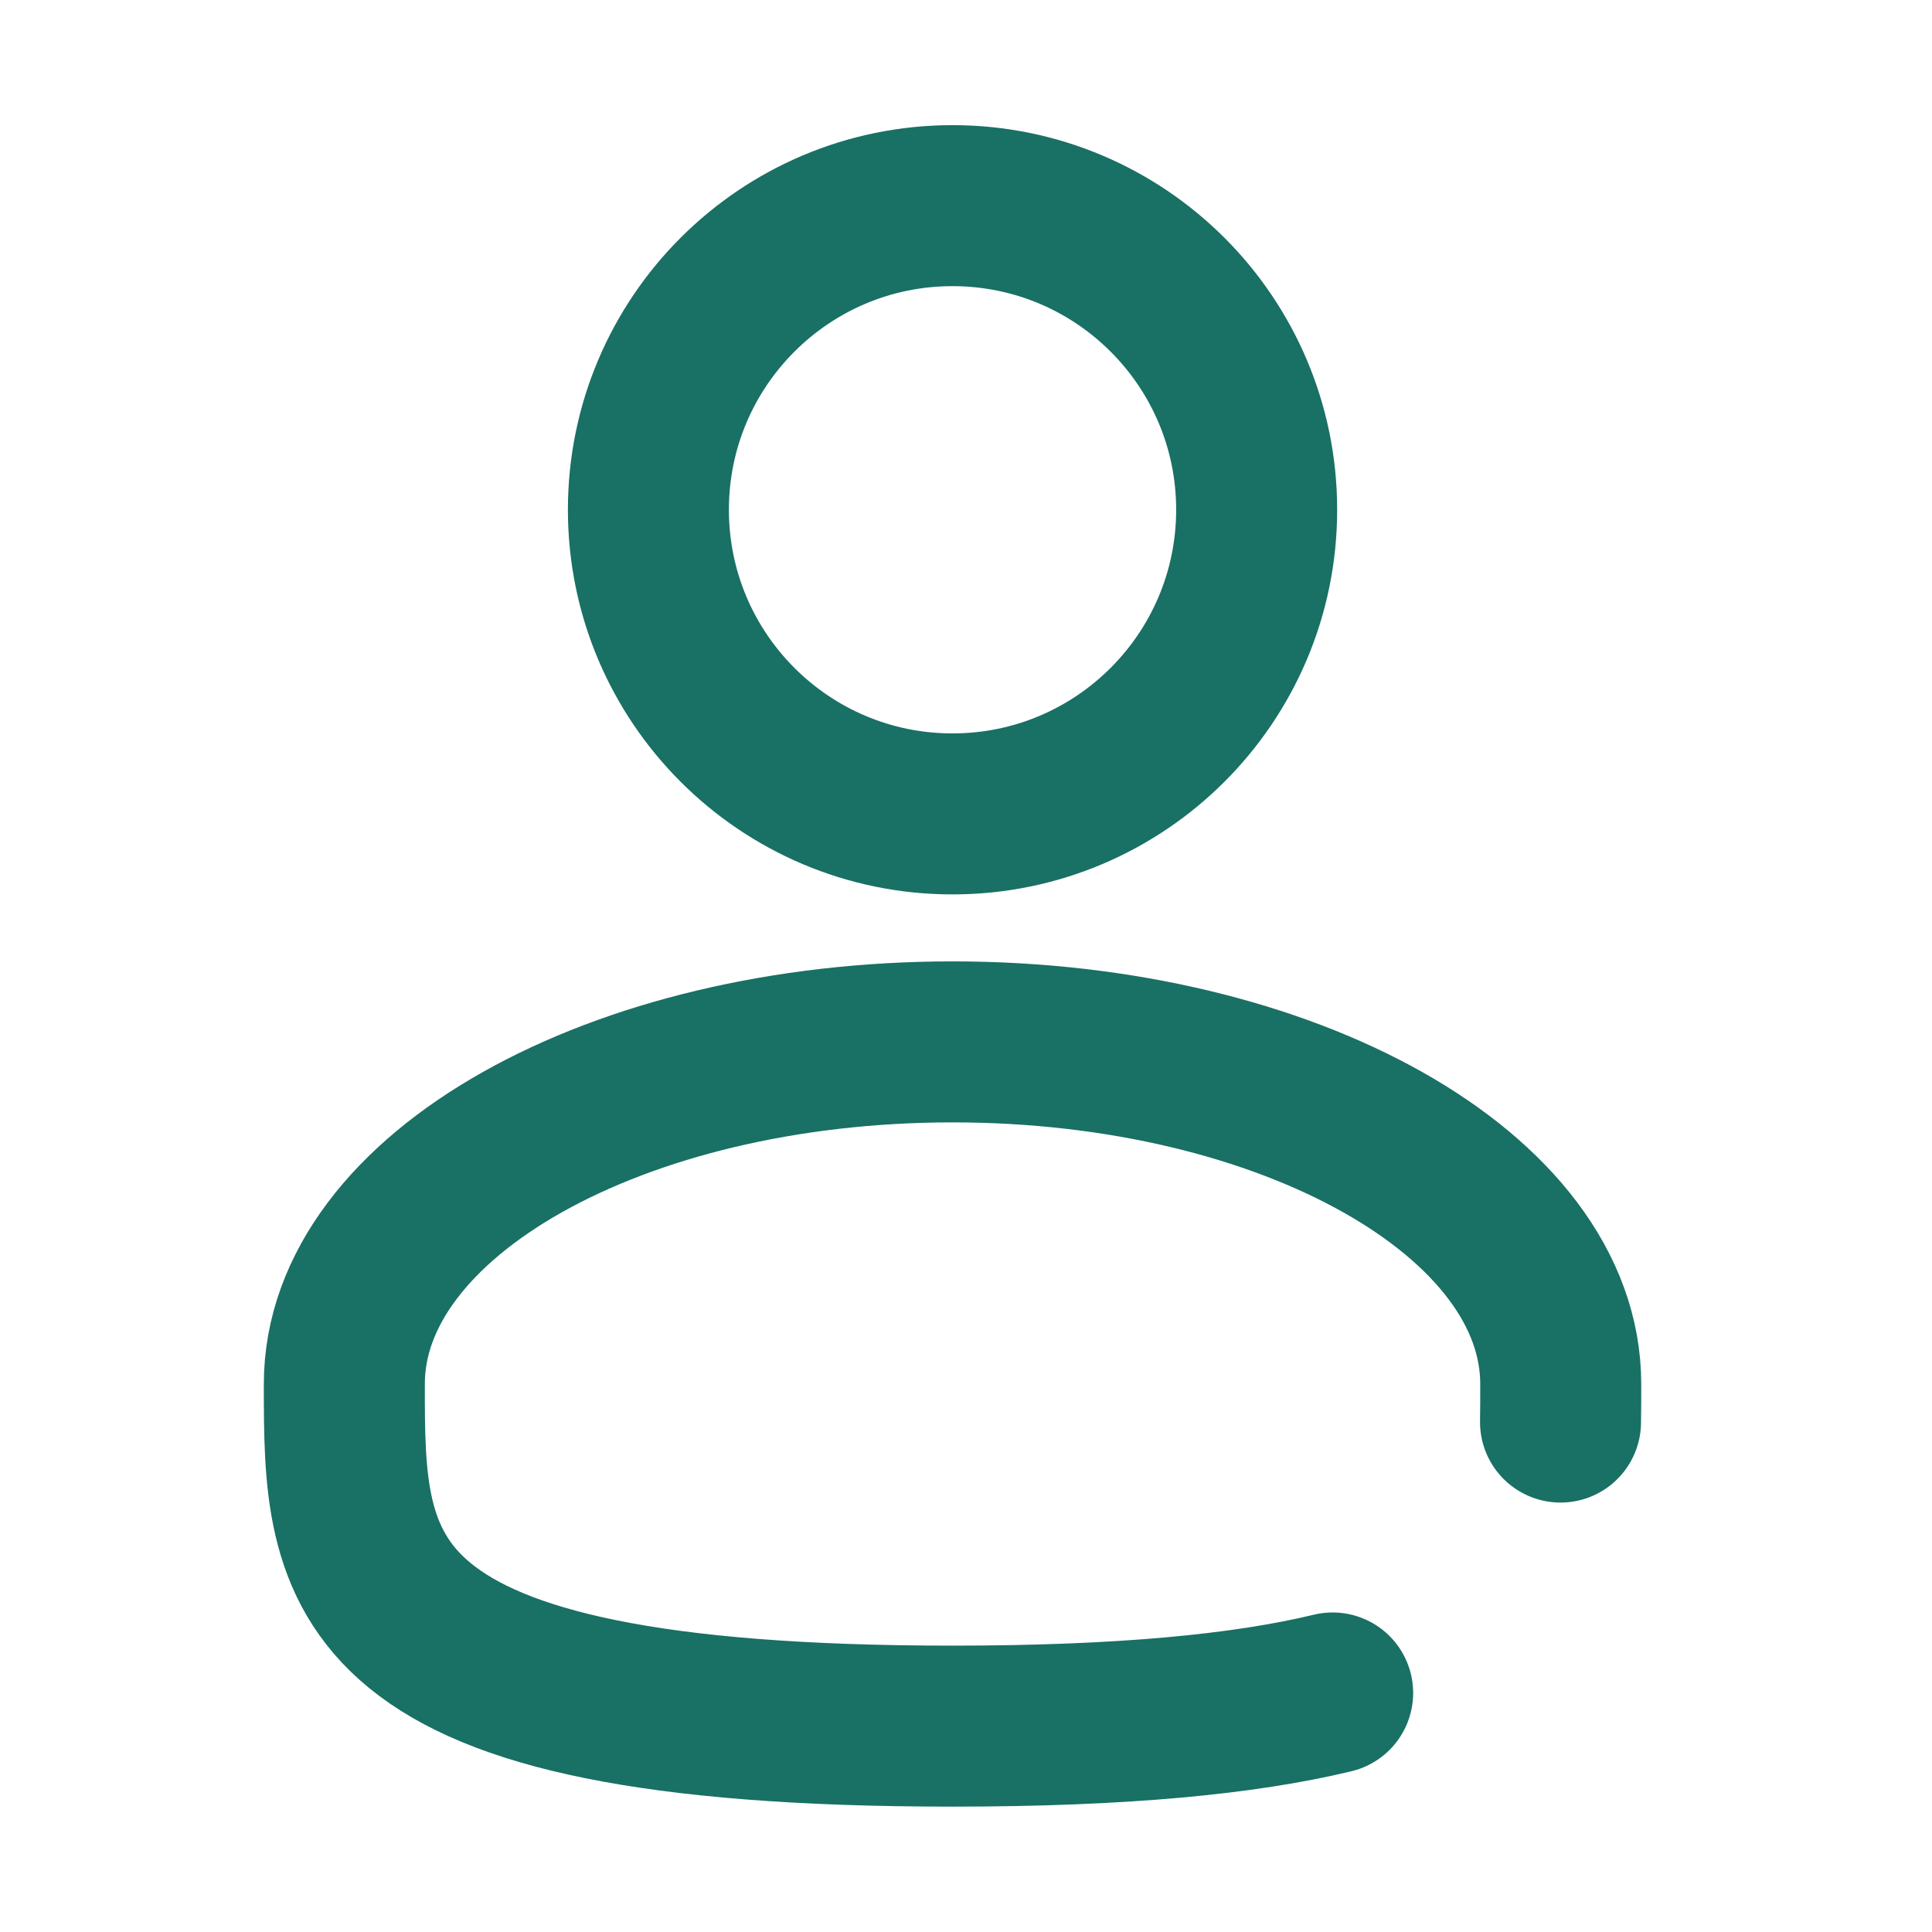
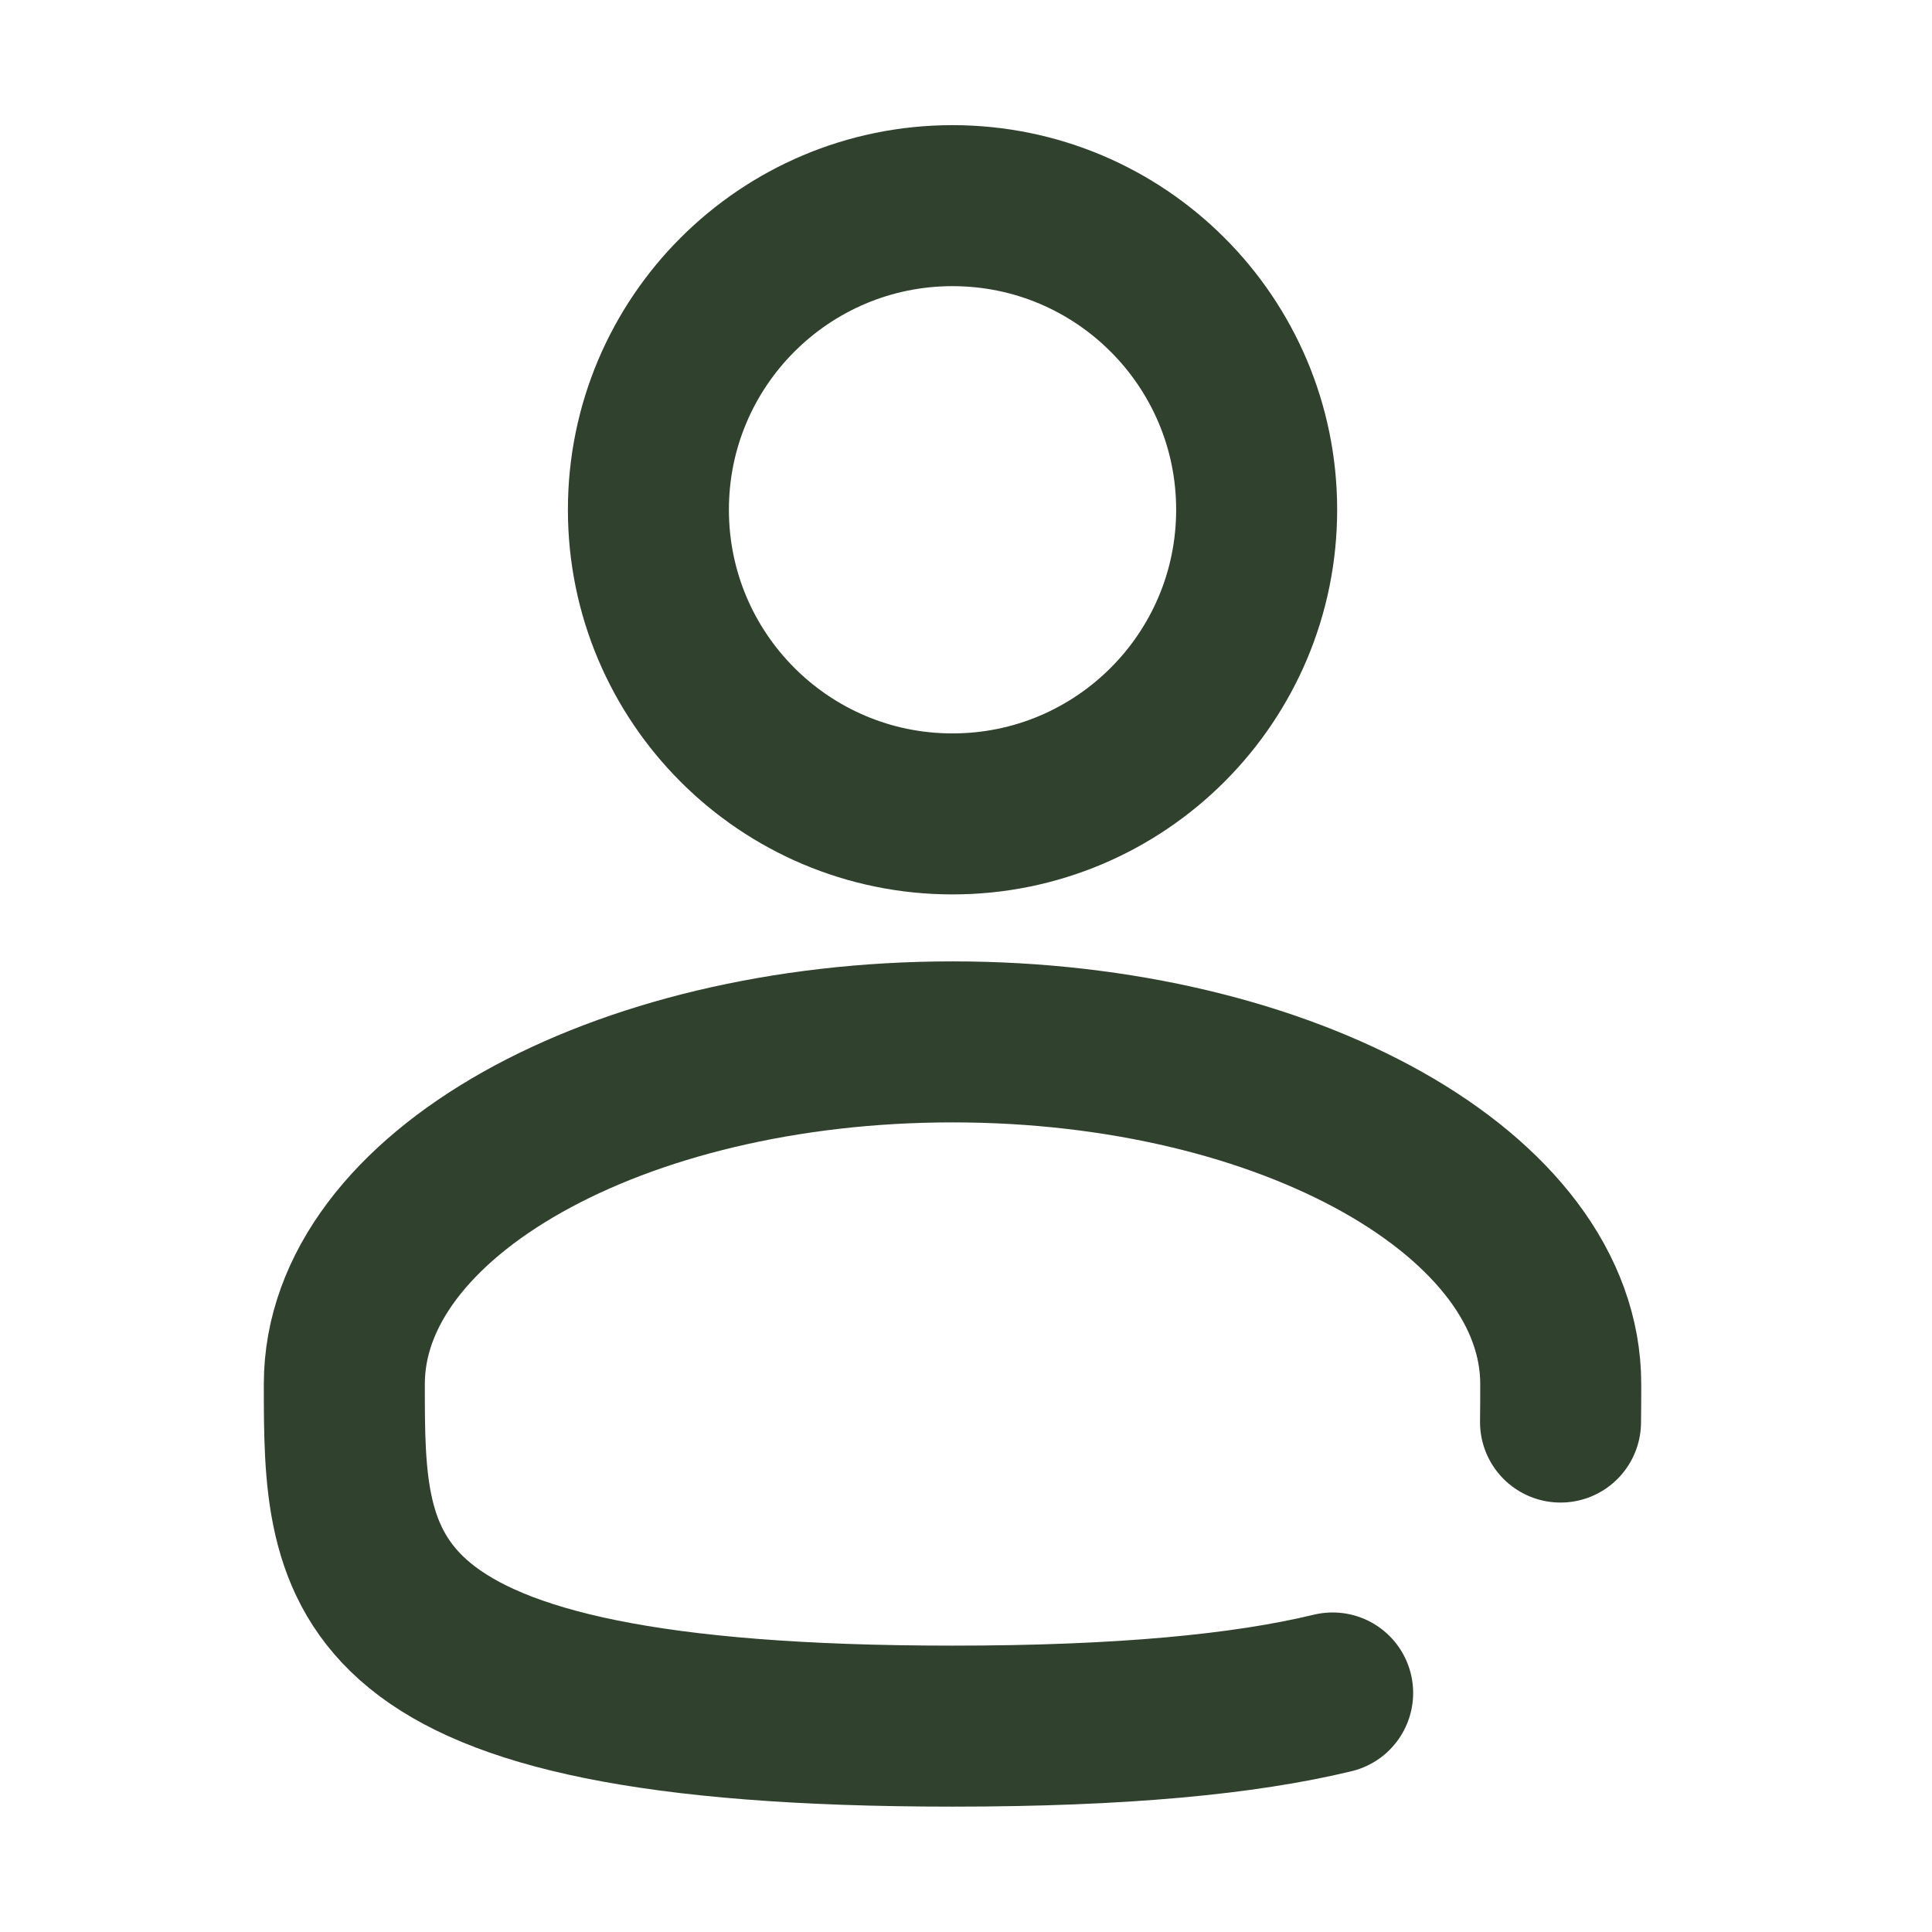
<svg xmlns="http://www.w3.org/2000/svg" width="18" height="18" viewBox="0 0 18 18" fill="none">
-   <path d="M8.874 7.583C10.439 7.583 11.708 6.314 11.708 4.749C11.708 3.185 10.439 1.916 8.874 1.916C7.31 1.916 6.041 3.185 6.041 4.749C6.041 6.314 7.31 7.583 8.874 7.583Z" stroke="#197065" stroke-width="1.5" />
-   <path d="M14.539 13.249C14.541 13.133 14.541 13.014 14.541 12.895C14.541 11.134 12.004 9.707 8.875 9.707C5.745 9.707 3.208 11.134 3.208 12.895C3.208 14.655 3.208 16.082 8.875 16.082C10.455 16.082 11.595 15.971 12.416 15.773" stroke="#197065" stroke-width="1.5" stroke-linecap="round" />
+   <path d="M8.874 7.583C10.439 7.583 11.708 6.314 11.708 4.749C11.708 3.185 10.439 1.916 8.874 1.916C7.31 1.916 6.041 3.185 6.041 4.749C6.041 6.314 7.31 7.583 8.874 7.583Z" stroke="#30422E" stroke-width="1.5" />
+   <path d="M14.539 13.249C14.541 13.133 14.541 13.014 14.541 12.895C14.541 11.134 12.004 9.707 8.875 9.707C5.745 9.707 3.208 11.134 3.208 12.895C3.208 14.655 3.208 16.082 8.875 16.082C10.455 16.082 11.595 15.971 12.416 15.773" stroke="#30422E" stroke-width="1.5" stroke-linecap="round" />
</svg>
